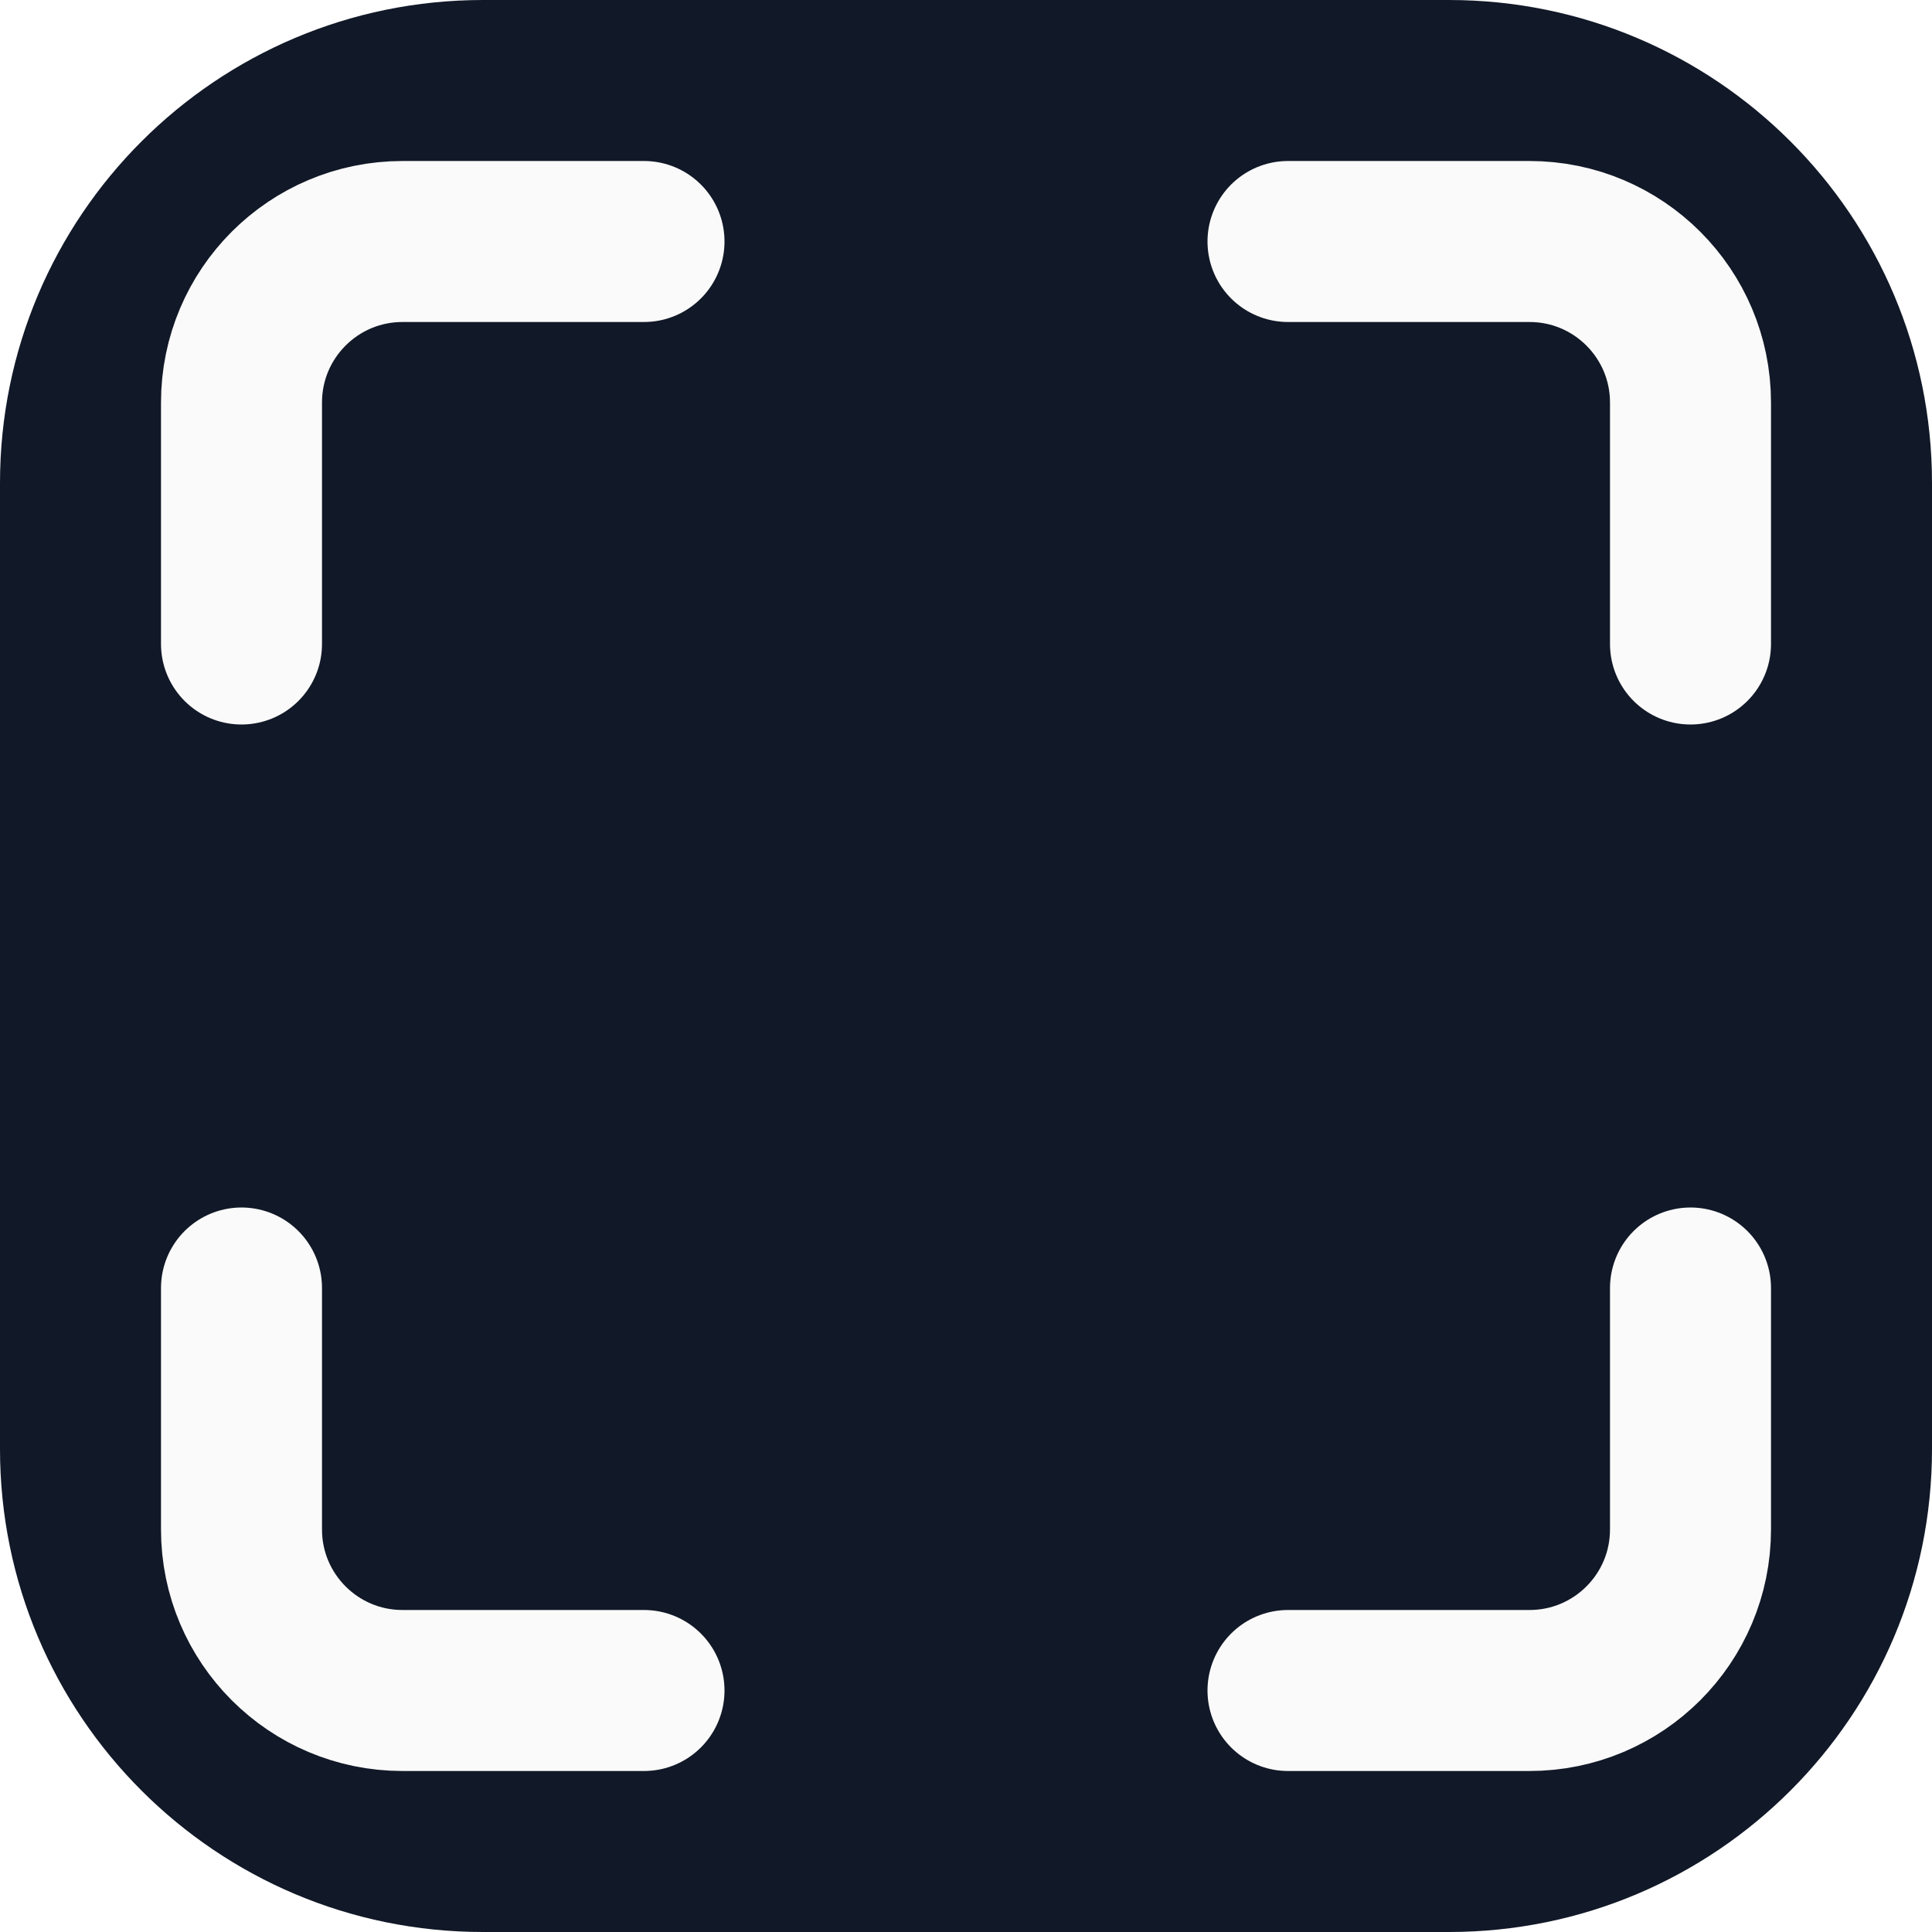
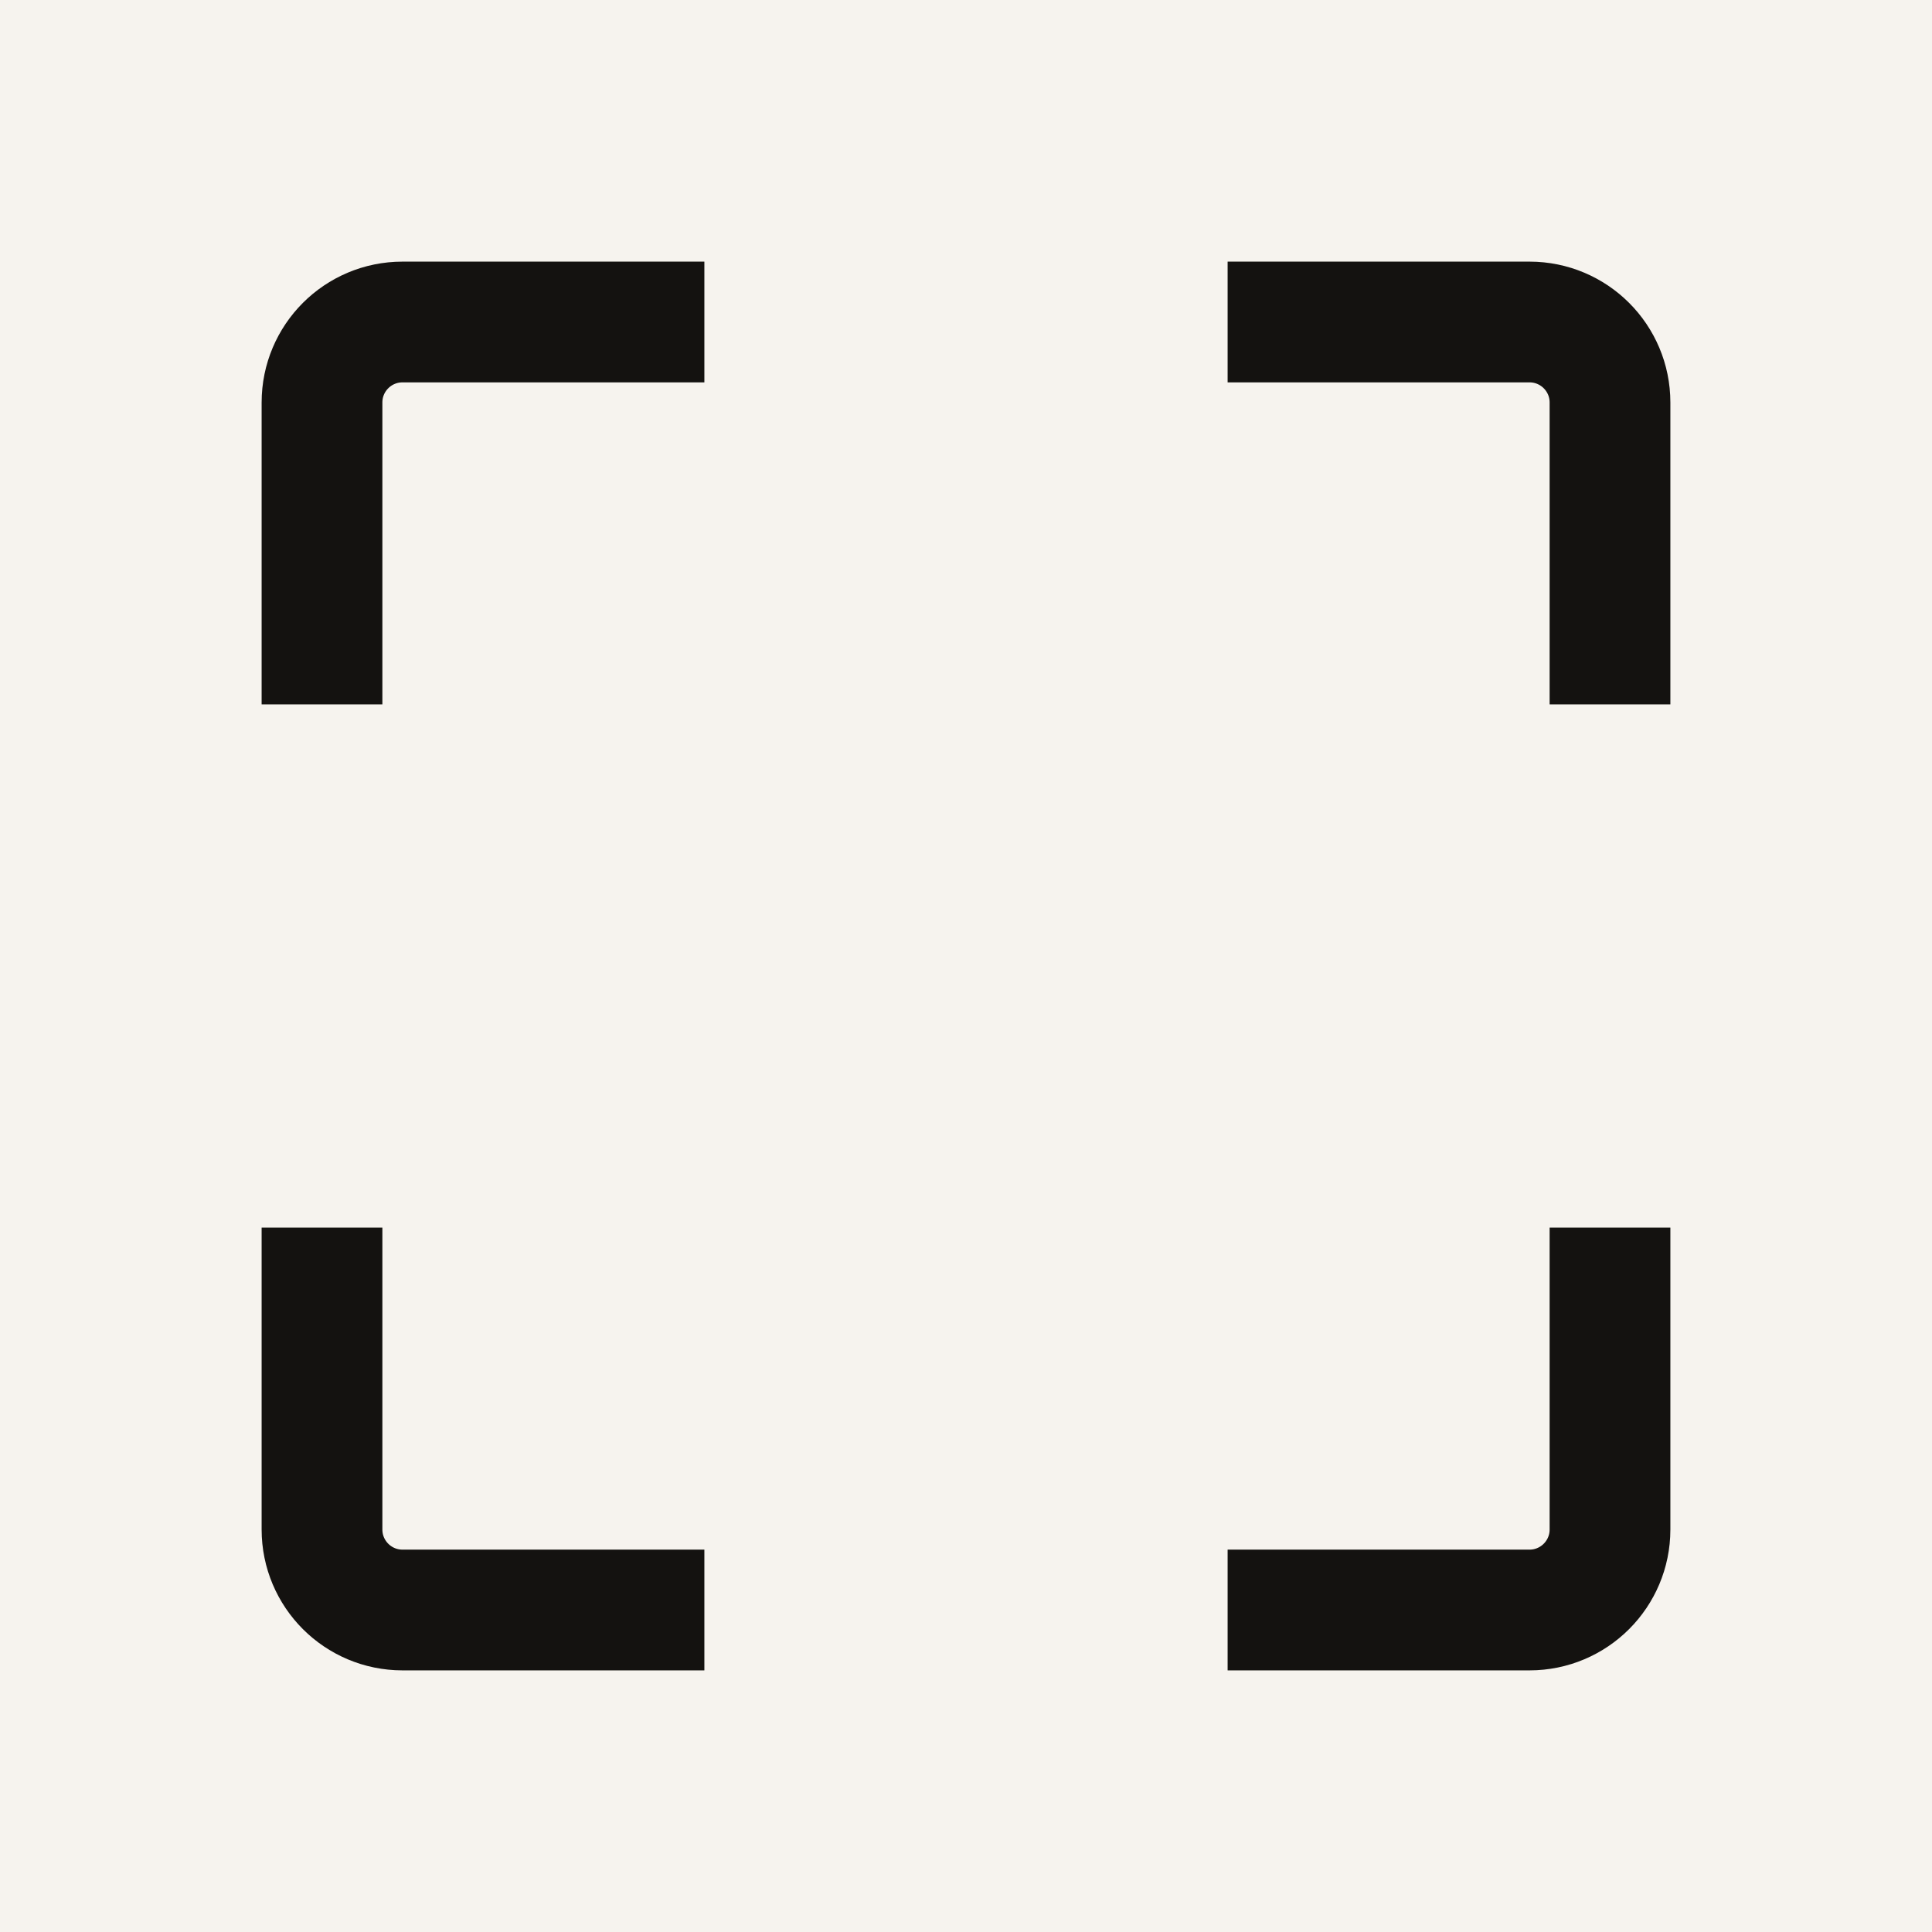
<svg xmlns="http://www.w3.org/2000/svg" viewBox="0 0 24 24" role="img" aria-label="LayoutPeek">
-   <rect width="24" height="24" rx="6" fill="#111827" />
-   <path d="M8 3H5a2 2 0 0 0-2 2v3M21 8V5a2 2 0 0 0-2-2h-3M3 16v3a2 2 0 0 0 2 2h3M16 21h3a2 2 0 0 0 2-2v-3" fill="none" stroke="#fafafa" stroke-width="2" stroke-linecap="round" stroke-linejoin="round" />
+   <rect width="24" height="24" fill="#f6f3ee" />
+   <path d="M8 4H5a1 1 0 0 0-1 1v3M20 8V5a1 1 0 0 0-1-1h-3M4 16v3a1 1 0 0 0 1 1h3M16 20h3a1 1 0 0 0 1-1v-3" fill="none" stroke="#141210" stroke-width="1.5" stroke-linecap="square" />
</svg>
